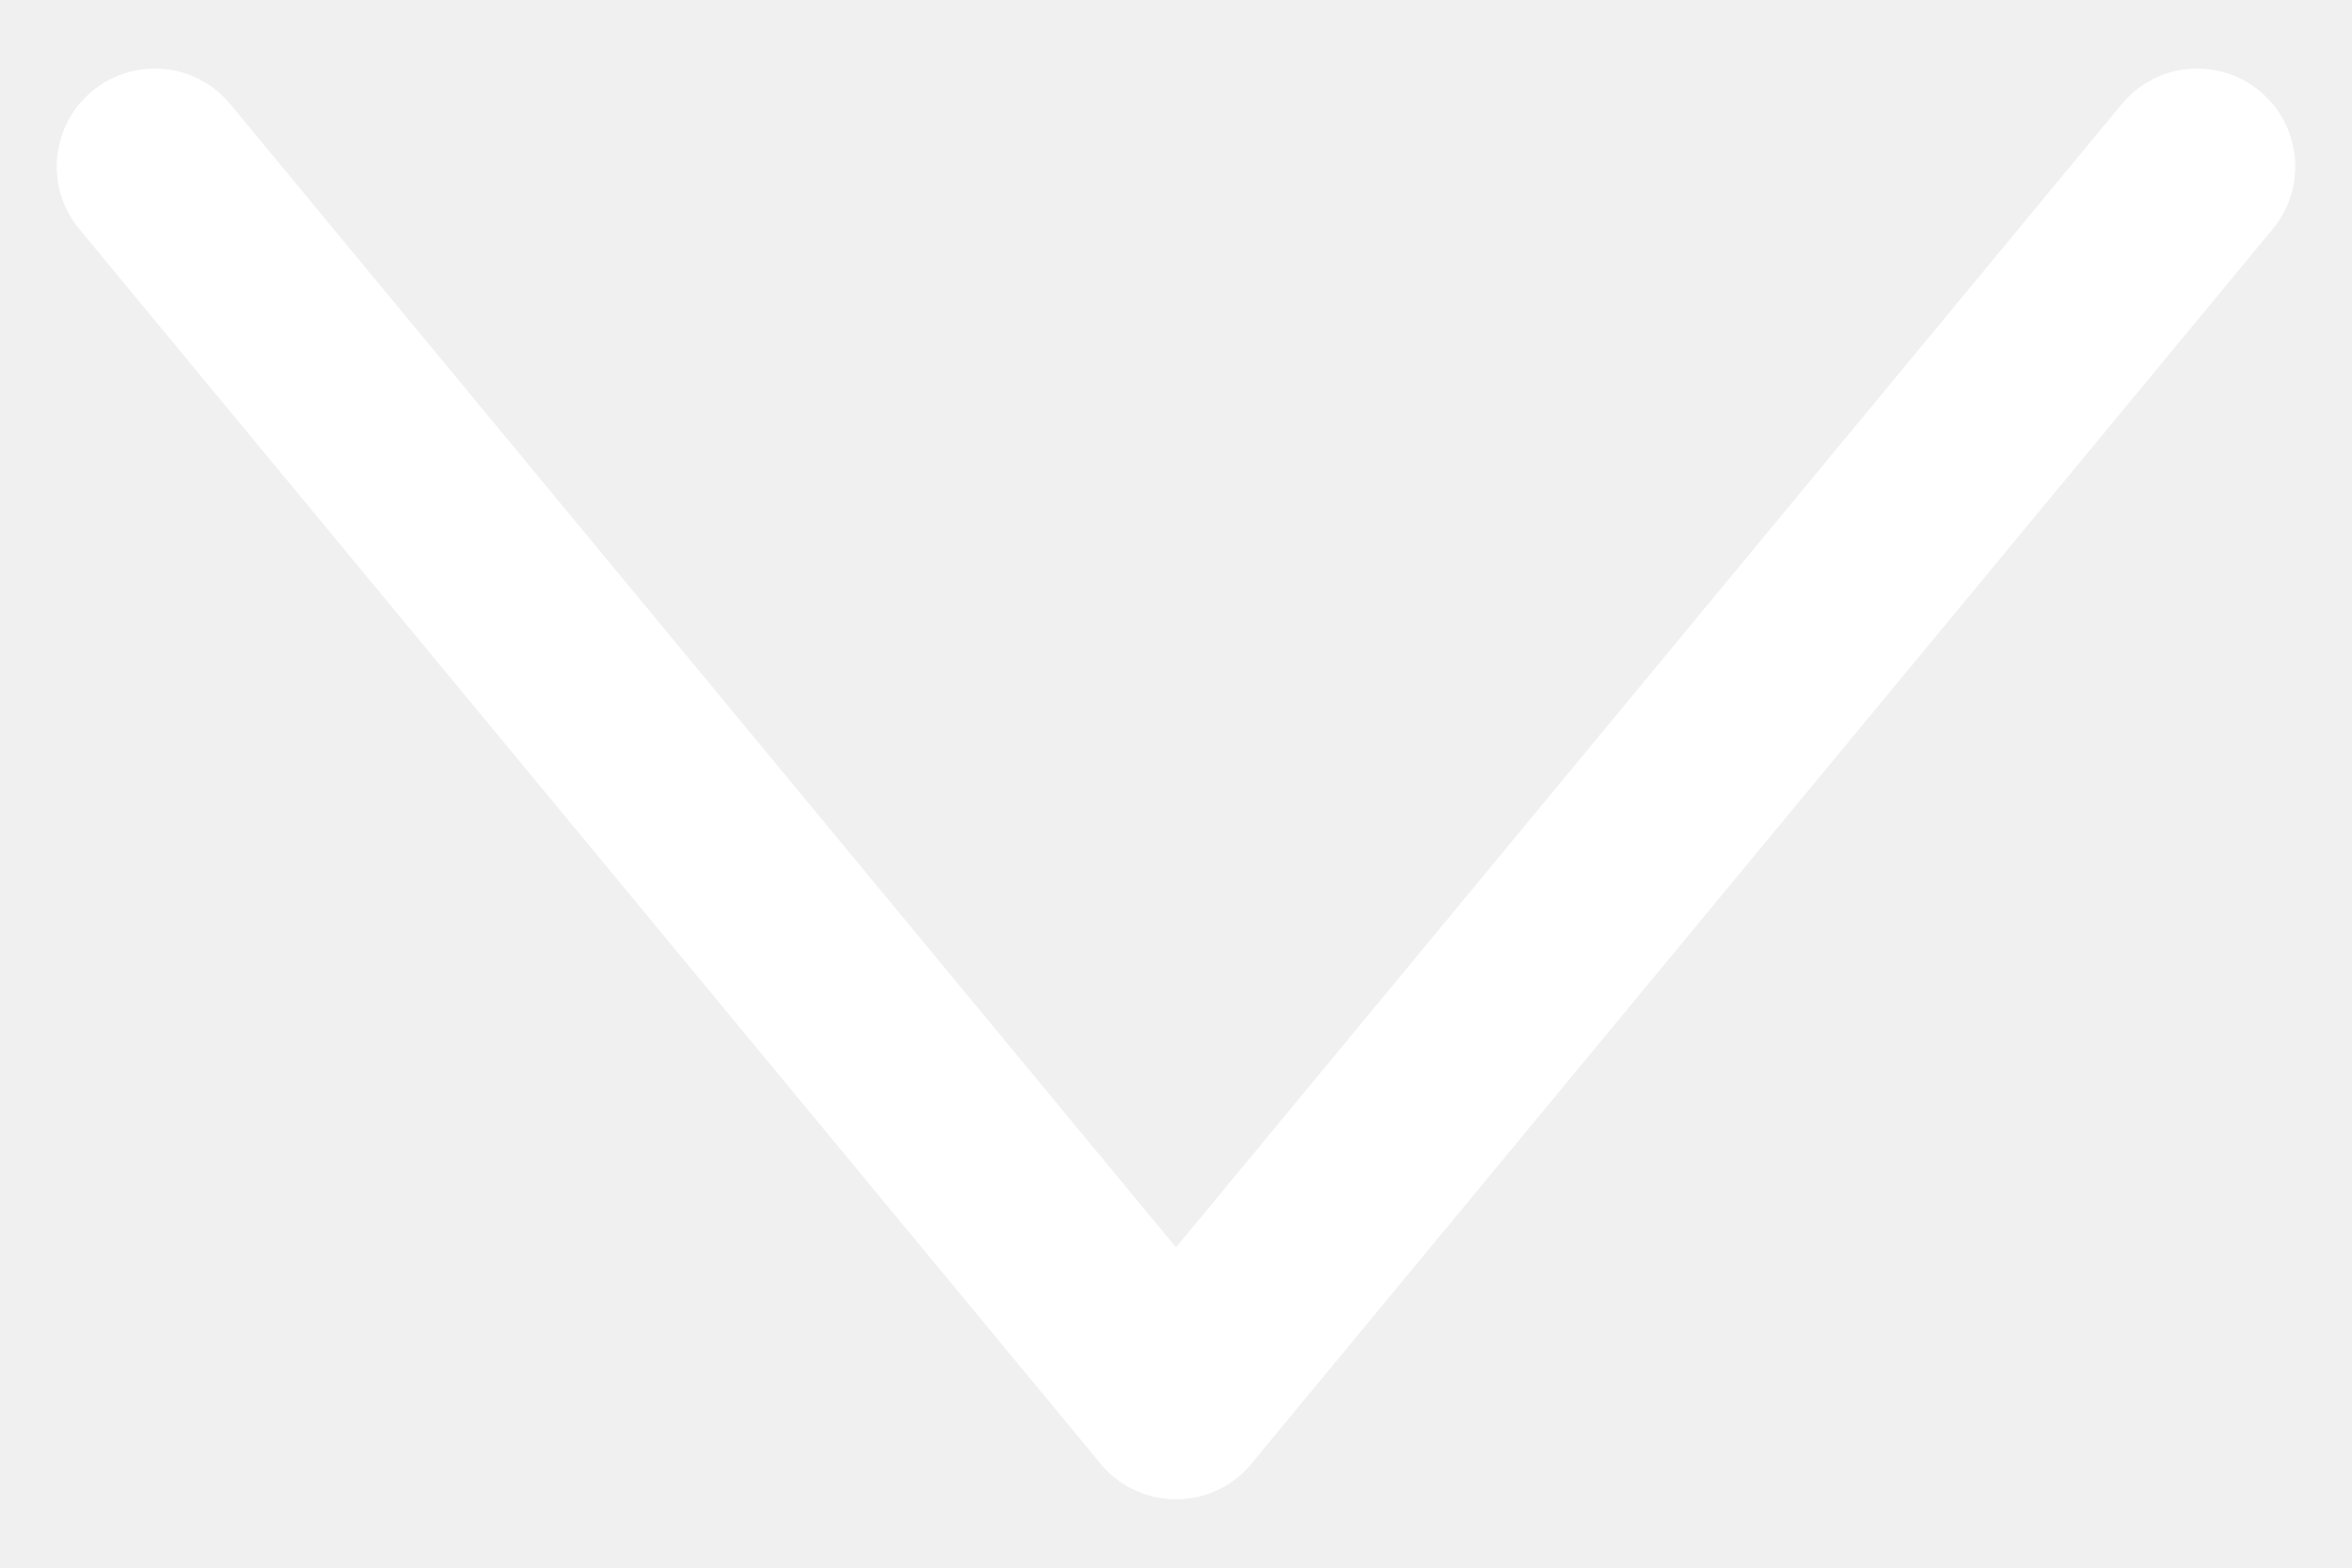
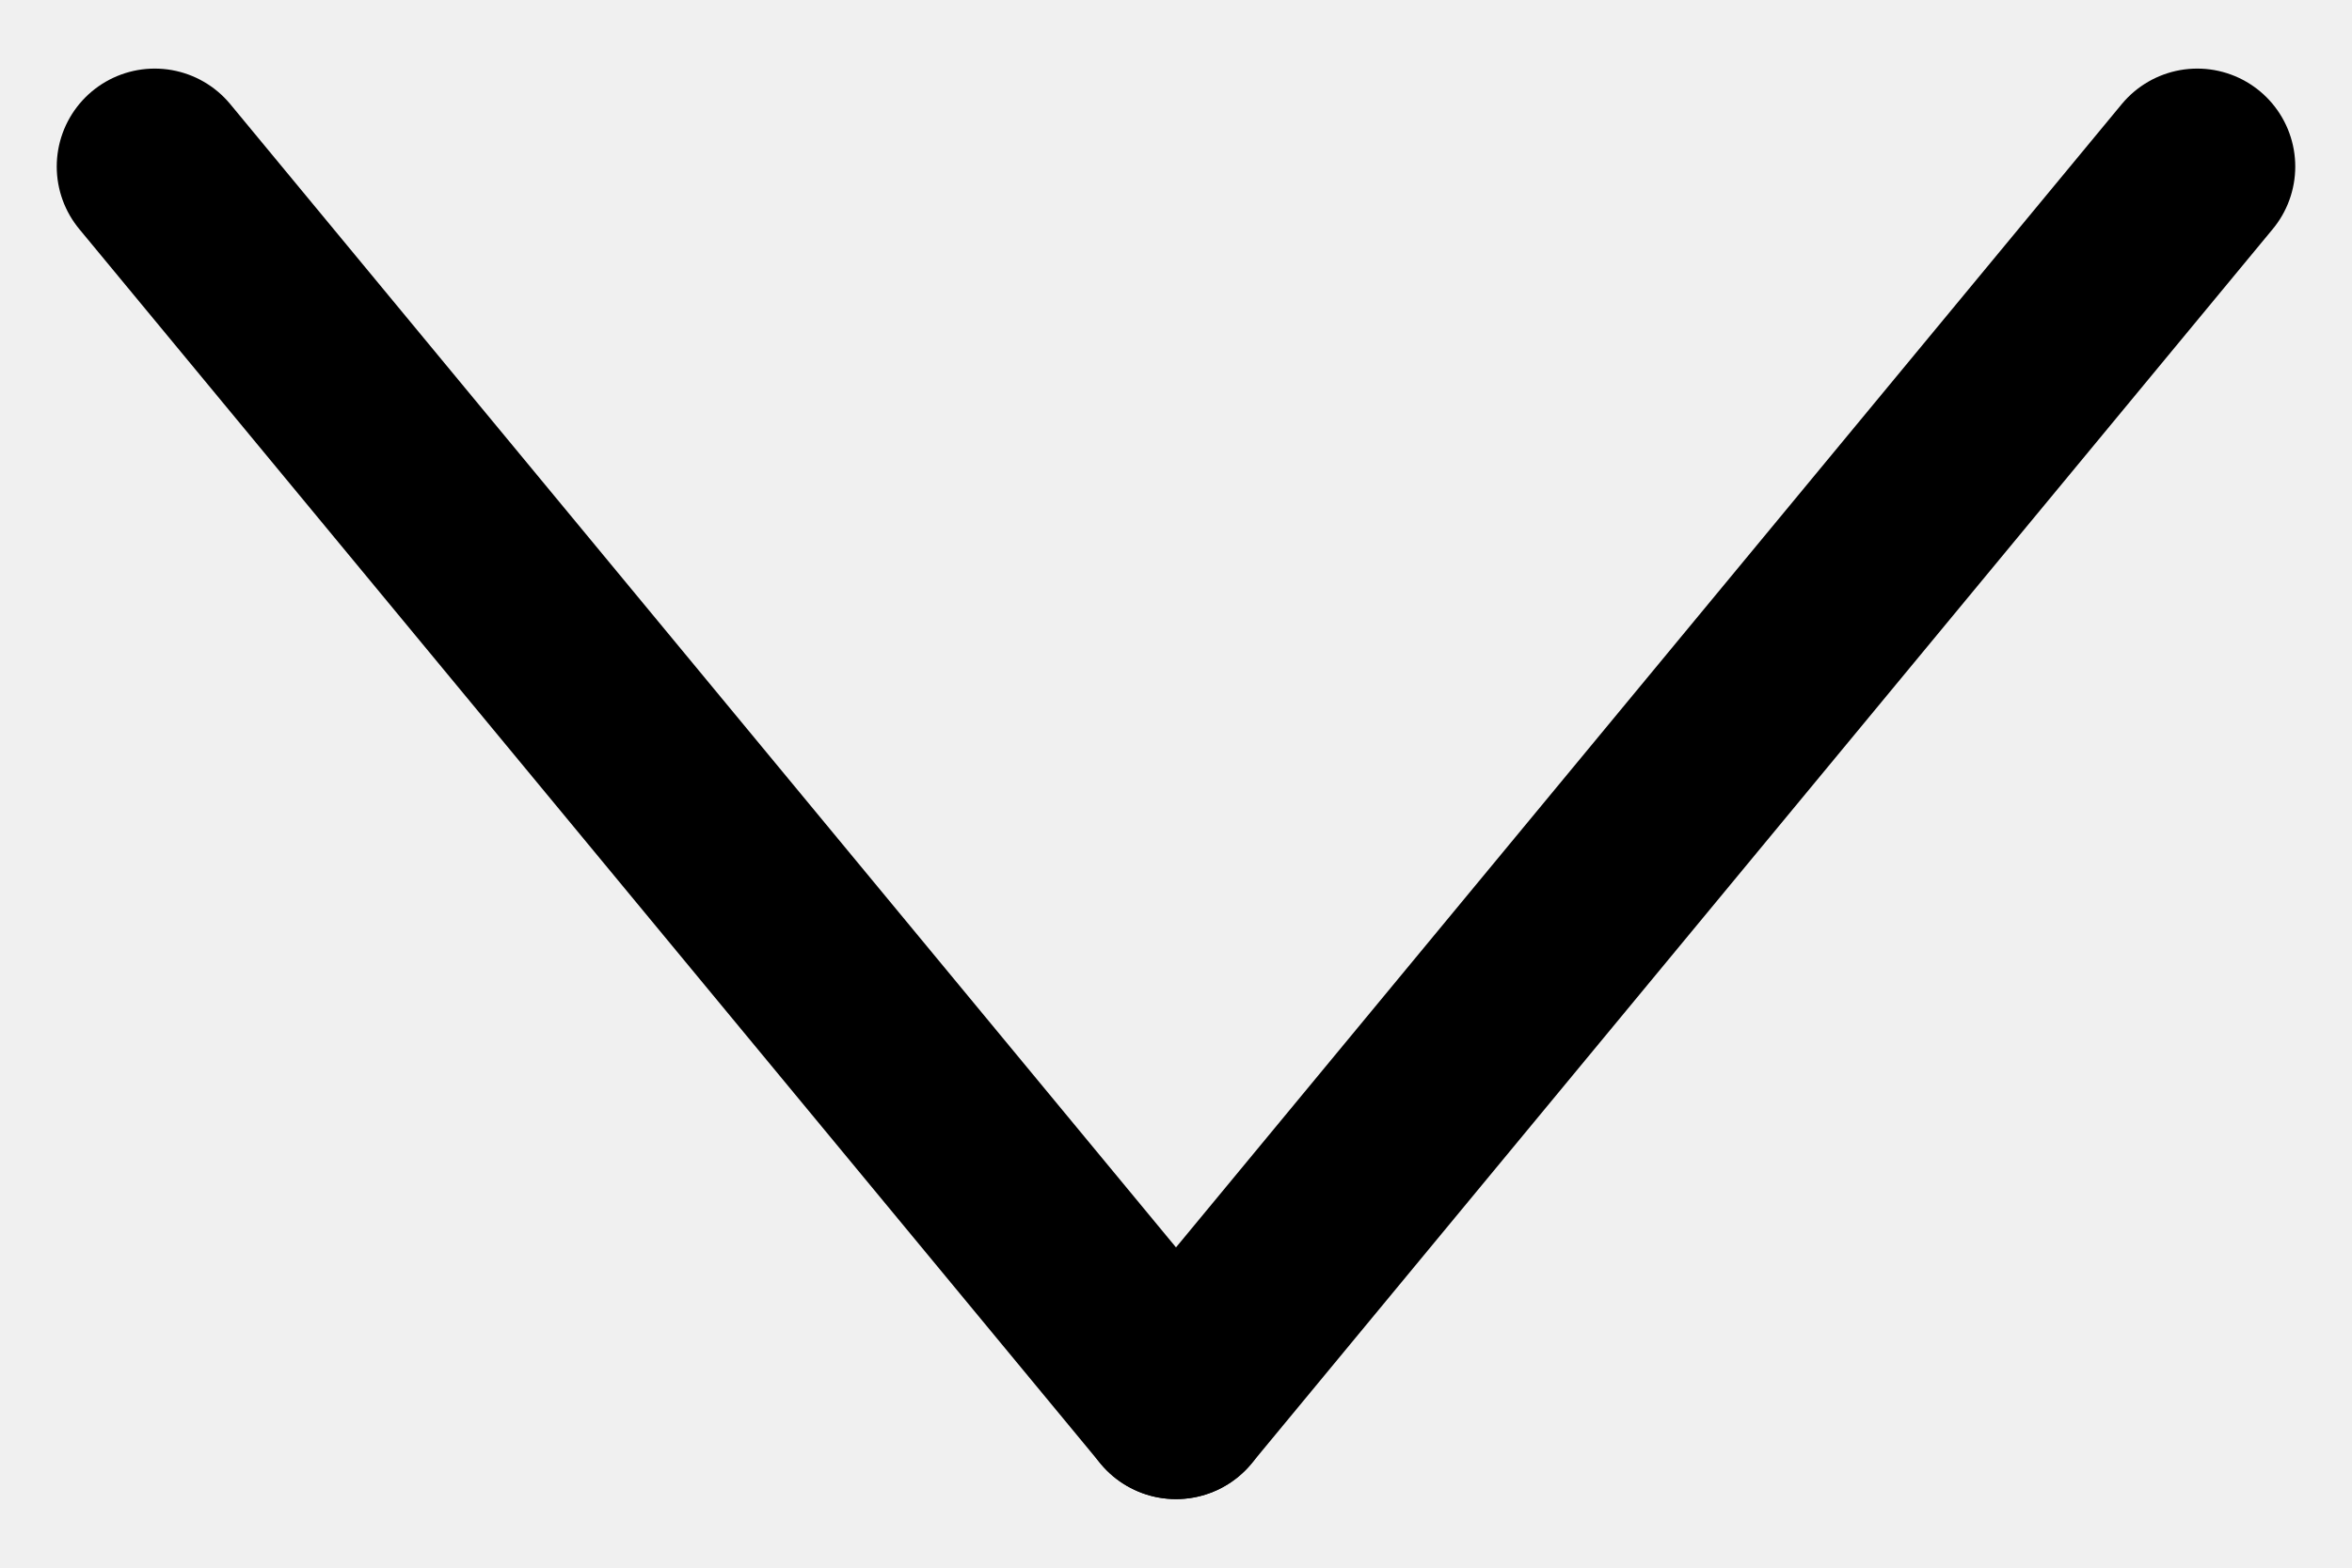
<svg xmlns="http://www.w3.org/2000/svg" width="24px" height="16px" viewBox="0 0 24 16" version="1.1">
  <g id="Page-1" stroke="none" stroke-width="1" fill="none" fill-rule="evenodd" stroke-linecap="round" stroke-linejoin="round">
-     <g id="00.03-buttons" transform="translate(-908, -2940)" stroke="#FFFFFF" stroke-width="2">
+     <g id="00.03-buttons" transform="translate(-908, -2940)" stroke="currentColor" stroke-width="2">
      <g id="Group-5" transform="translate(896, 2747)">
        <g id="Group-4" transform="translate(0, 177)">
          <g id="Group-37" transform="translate(24, 24) scale(-1, -1) translate(-24, -24) translate(13, 17)">
            <path d="M0.579,13.3 L11,0.7" id="Line-2" />
            <path d="M11,13.3 L21.421,0.7" id="Line-2" transform="translate(16.21053, 7) scale(-1, 1) translate(-16.21053, -7) " />
          </g>
        </g>
      </g>
    </g>
  </g>
</svg>
